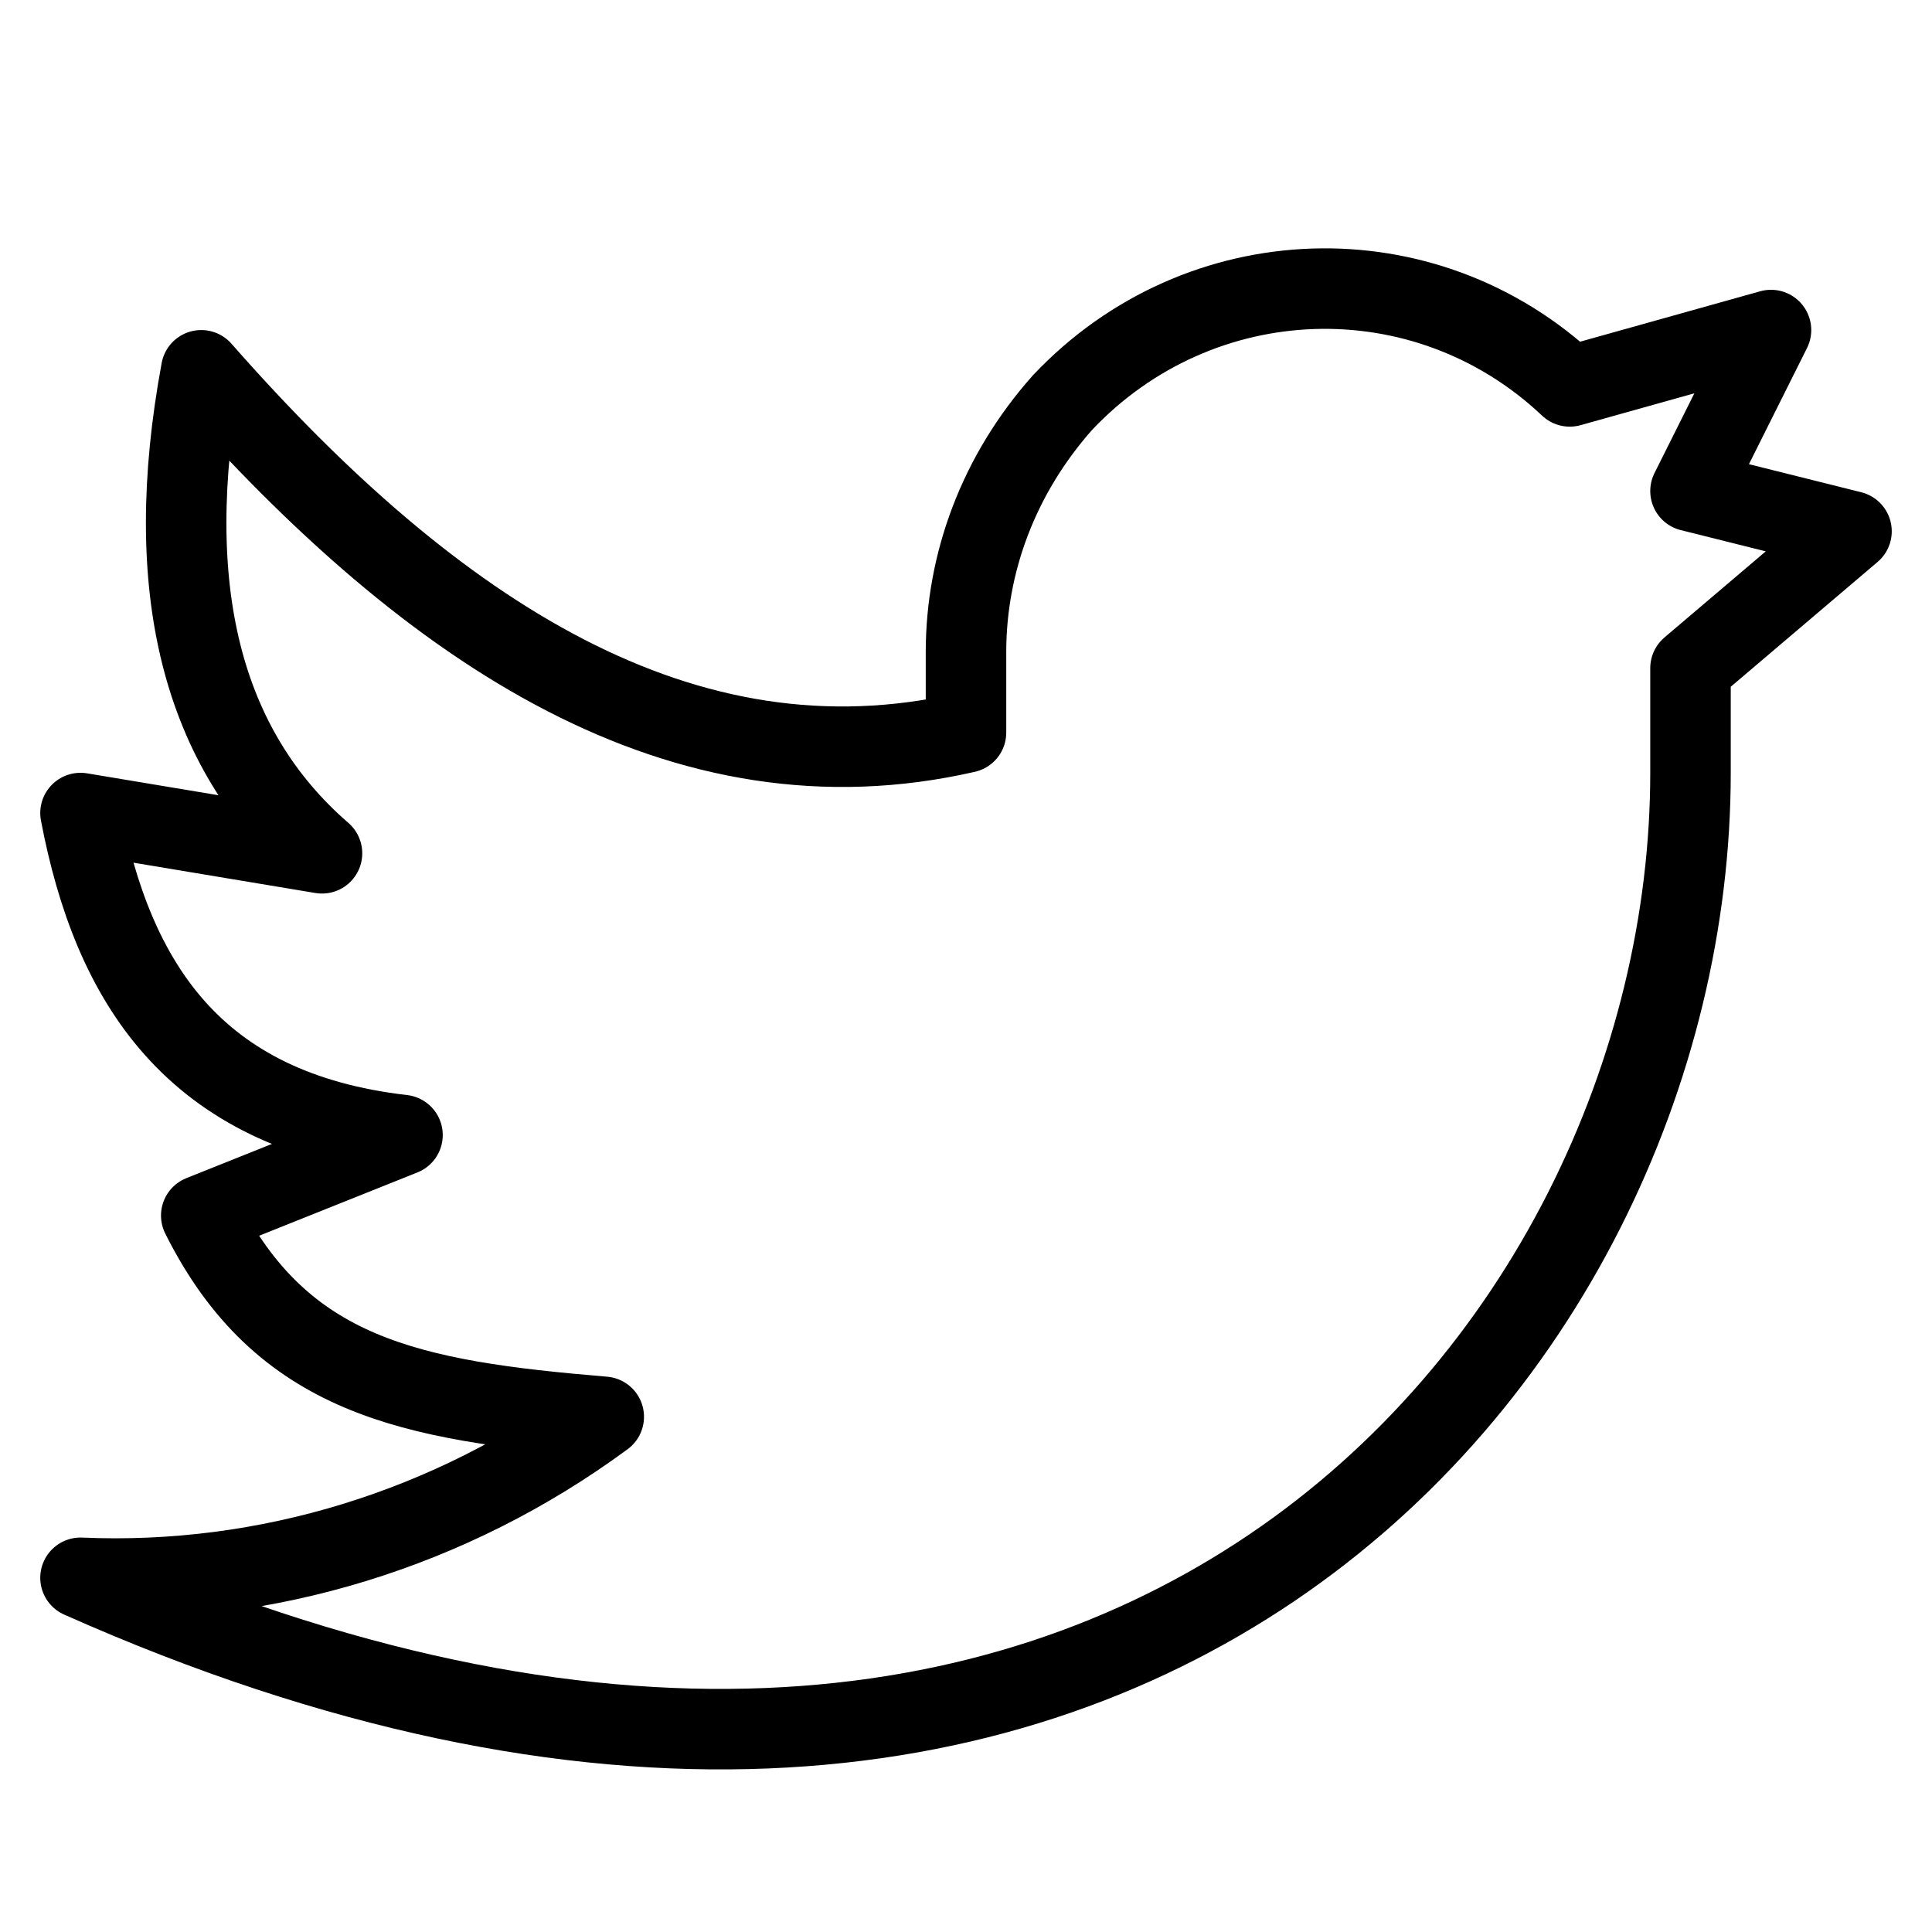
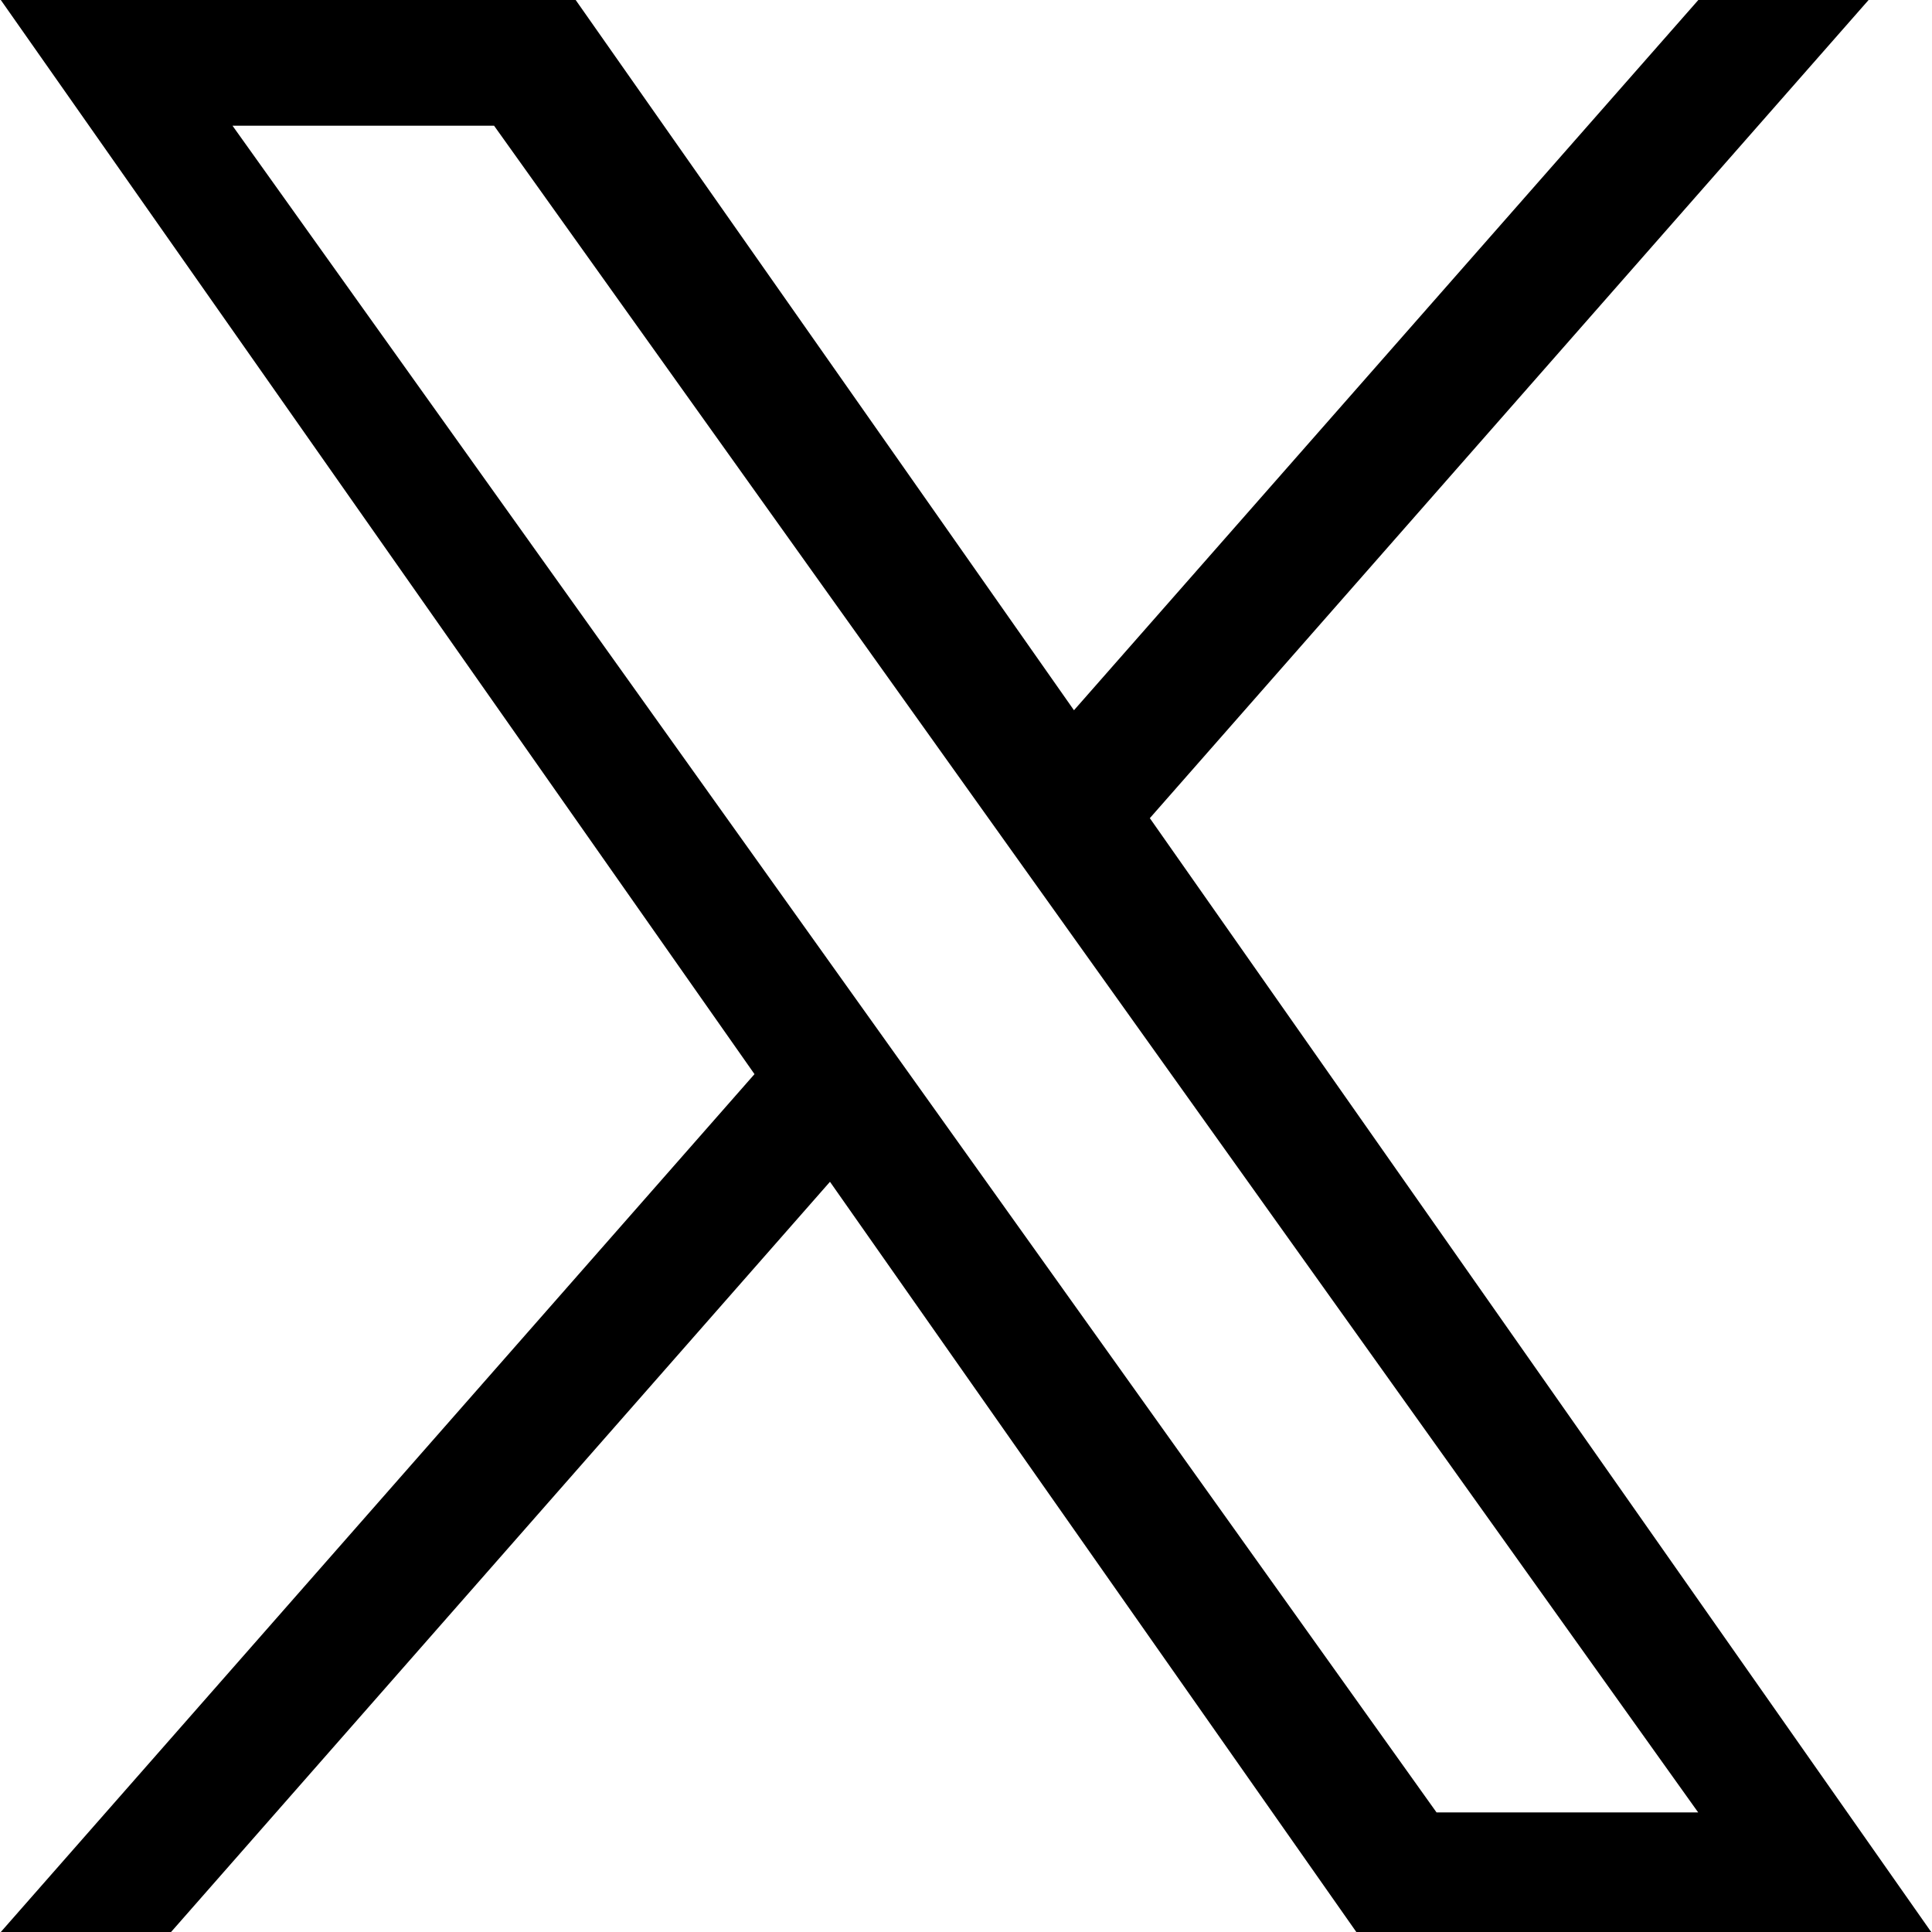
- <svg xmlns="http://www.w3.org/2000/svg" viewBox="0 0 24 24">
-   <path fill="none" stroke="currentColor" stroke-linecap="round" stroke-linejoin="round" d="M23 6.6l-2-.5 1-2-2.5.7c-1.8-1.7-4.6-1.6-6.3.2-.8.9-1.2 2-1.2 3.1v1c-3.5.8-6.6-1.2-9.5-4.5-.5 2.7 0 4.7 1.5 6l-3-.5c.4 2.1 1.4 3.7 4 4l-2.5 1c1 2 2.6 2.3 5 2.5-1.9 1.4-4.2 2.1-6.5 2 12.8 5.7 20-2.7 20-10V8.3l2-1.7z" />
+ <svg xmlns="http://www.w3.org/2000/svg" class="x" width="24" height="24" viewBox="0 0 300 300.251">
+   <path fill="currentColor" d="M178.57 127.15 290.27 0h-26.46l-97.03 110.38L89.34 0H0l117.13 166.93L0 300.25h26.46l102.4-116.59 81.8 116.59H300M36.01 19.54h40.65l187.13 262.13h-40.66" />
</svg>
